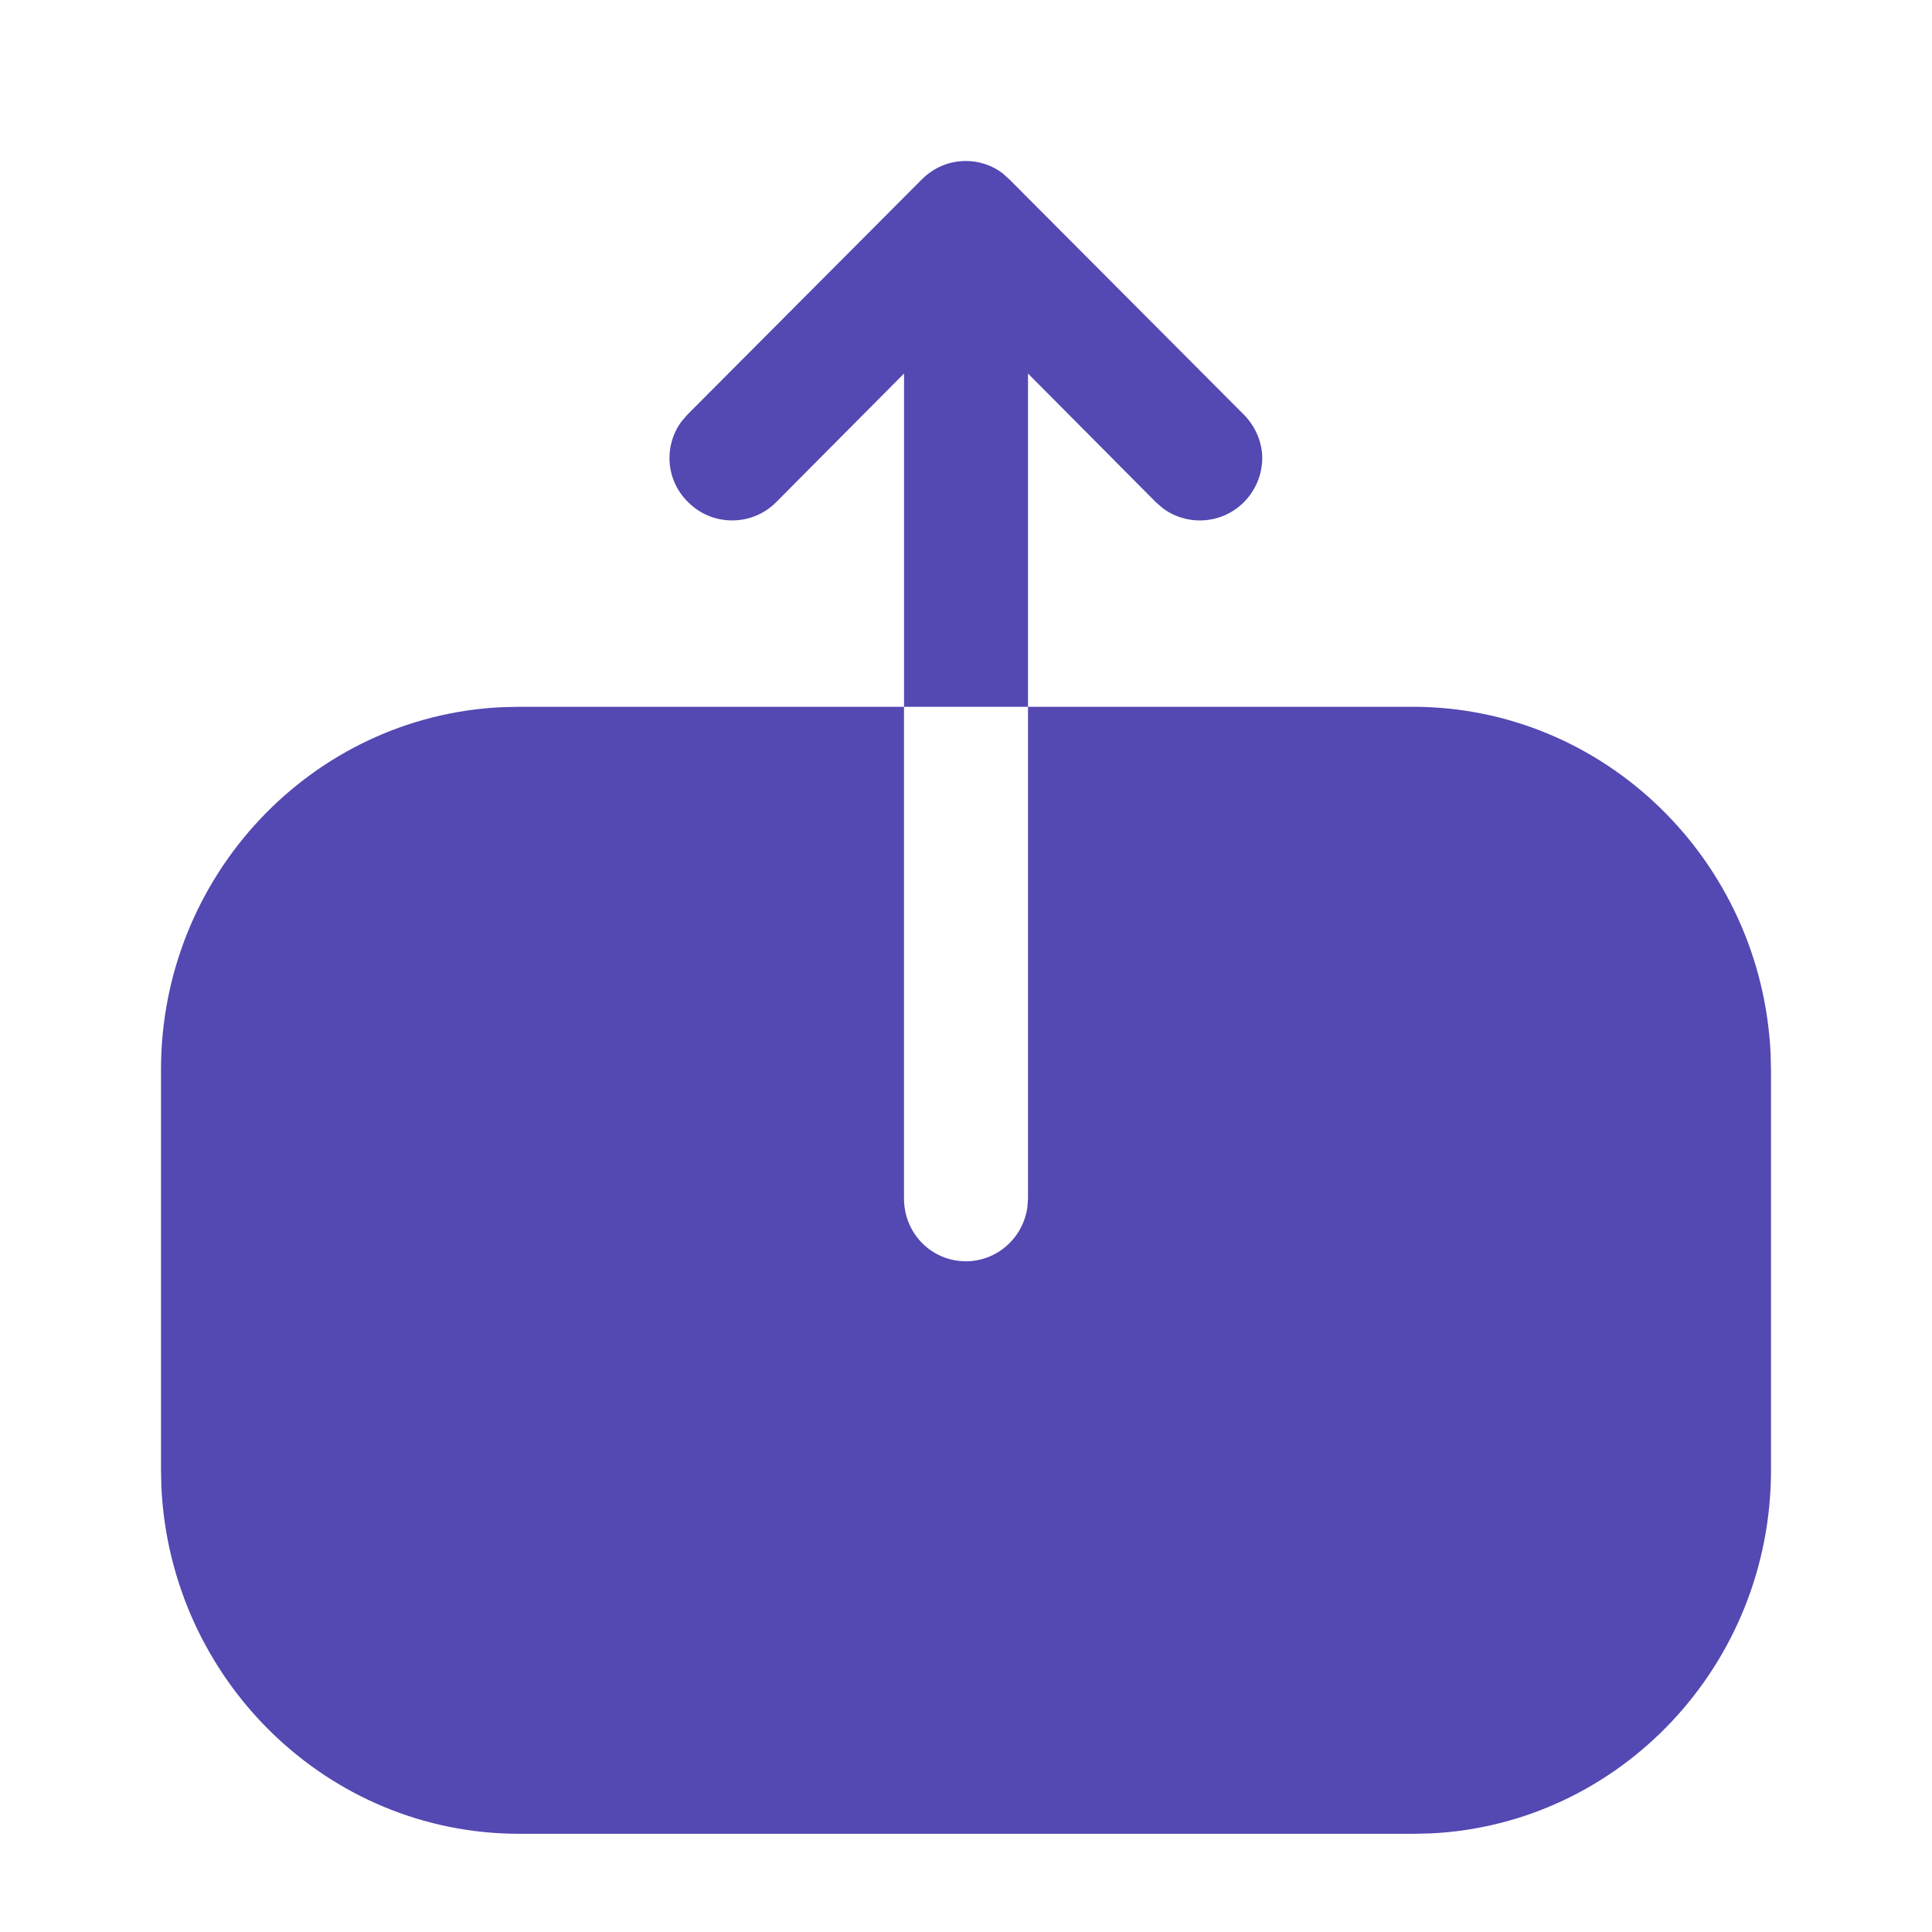
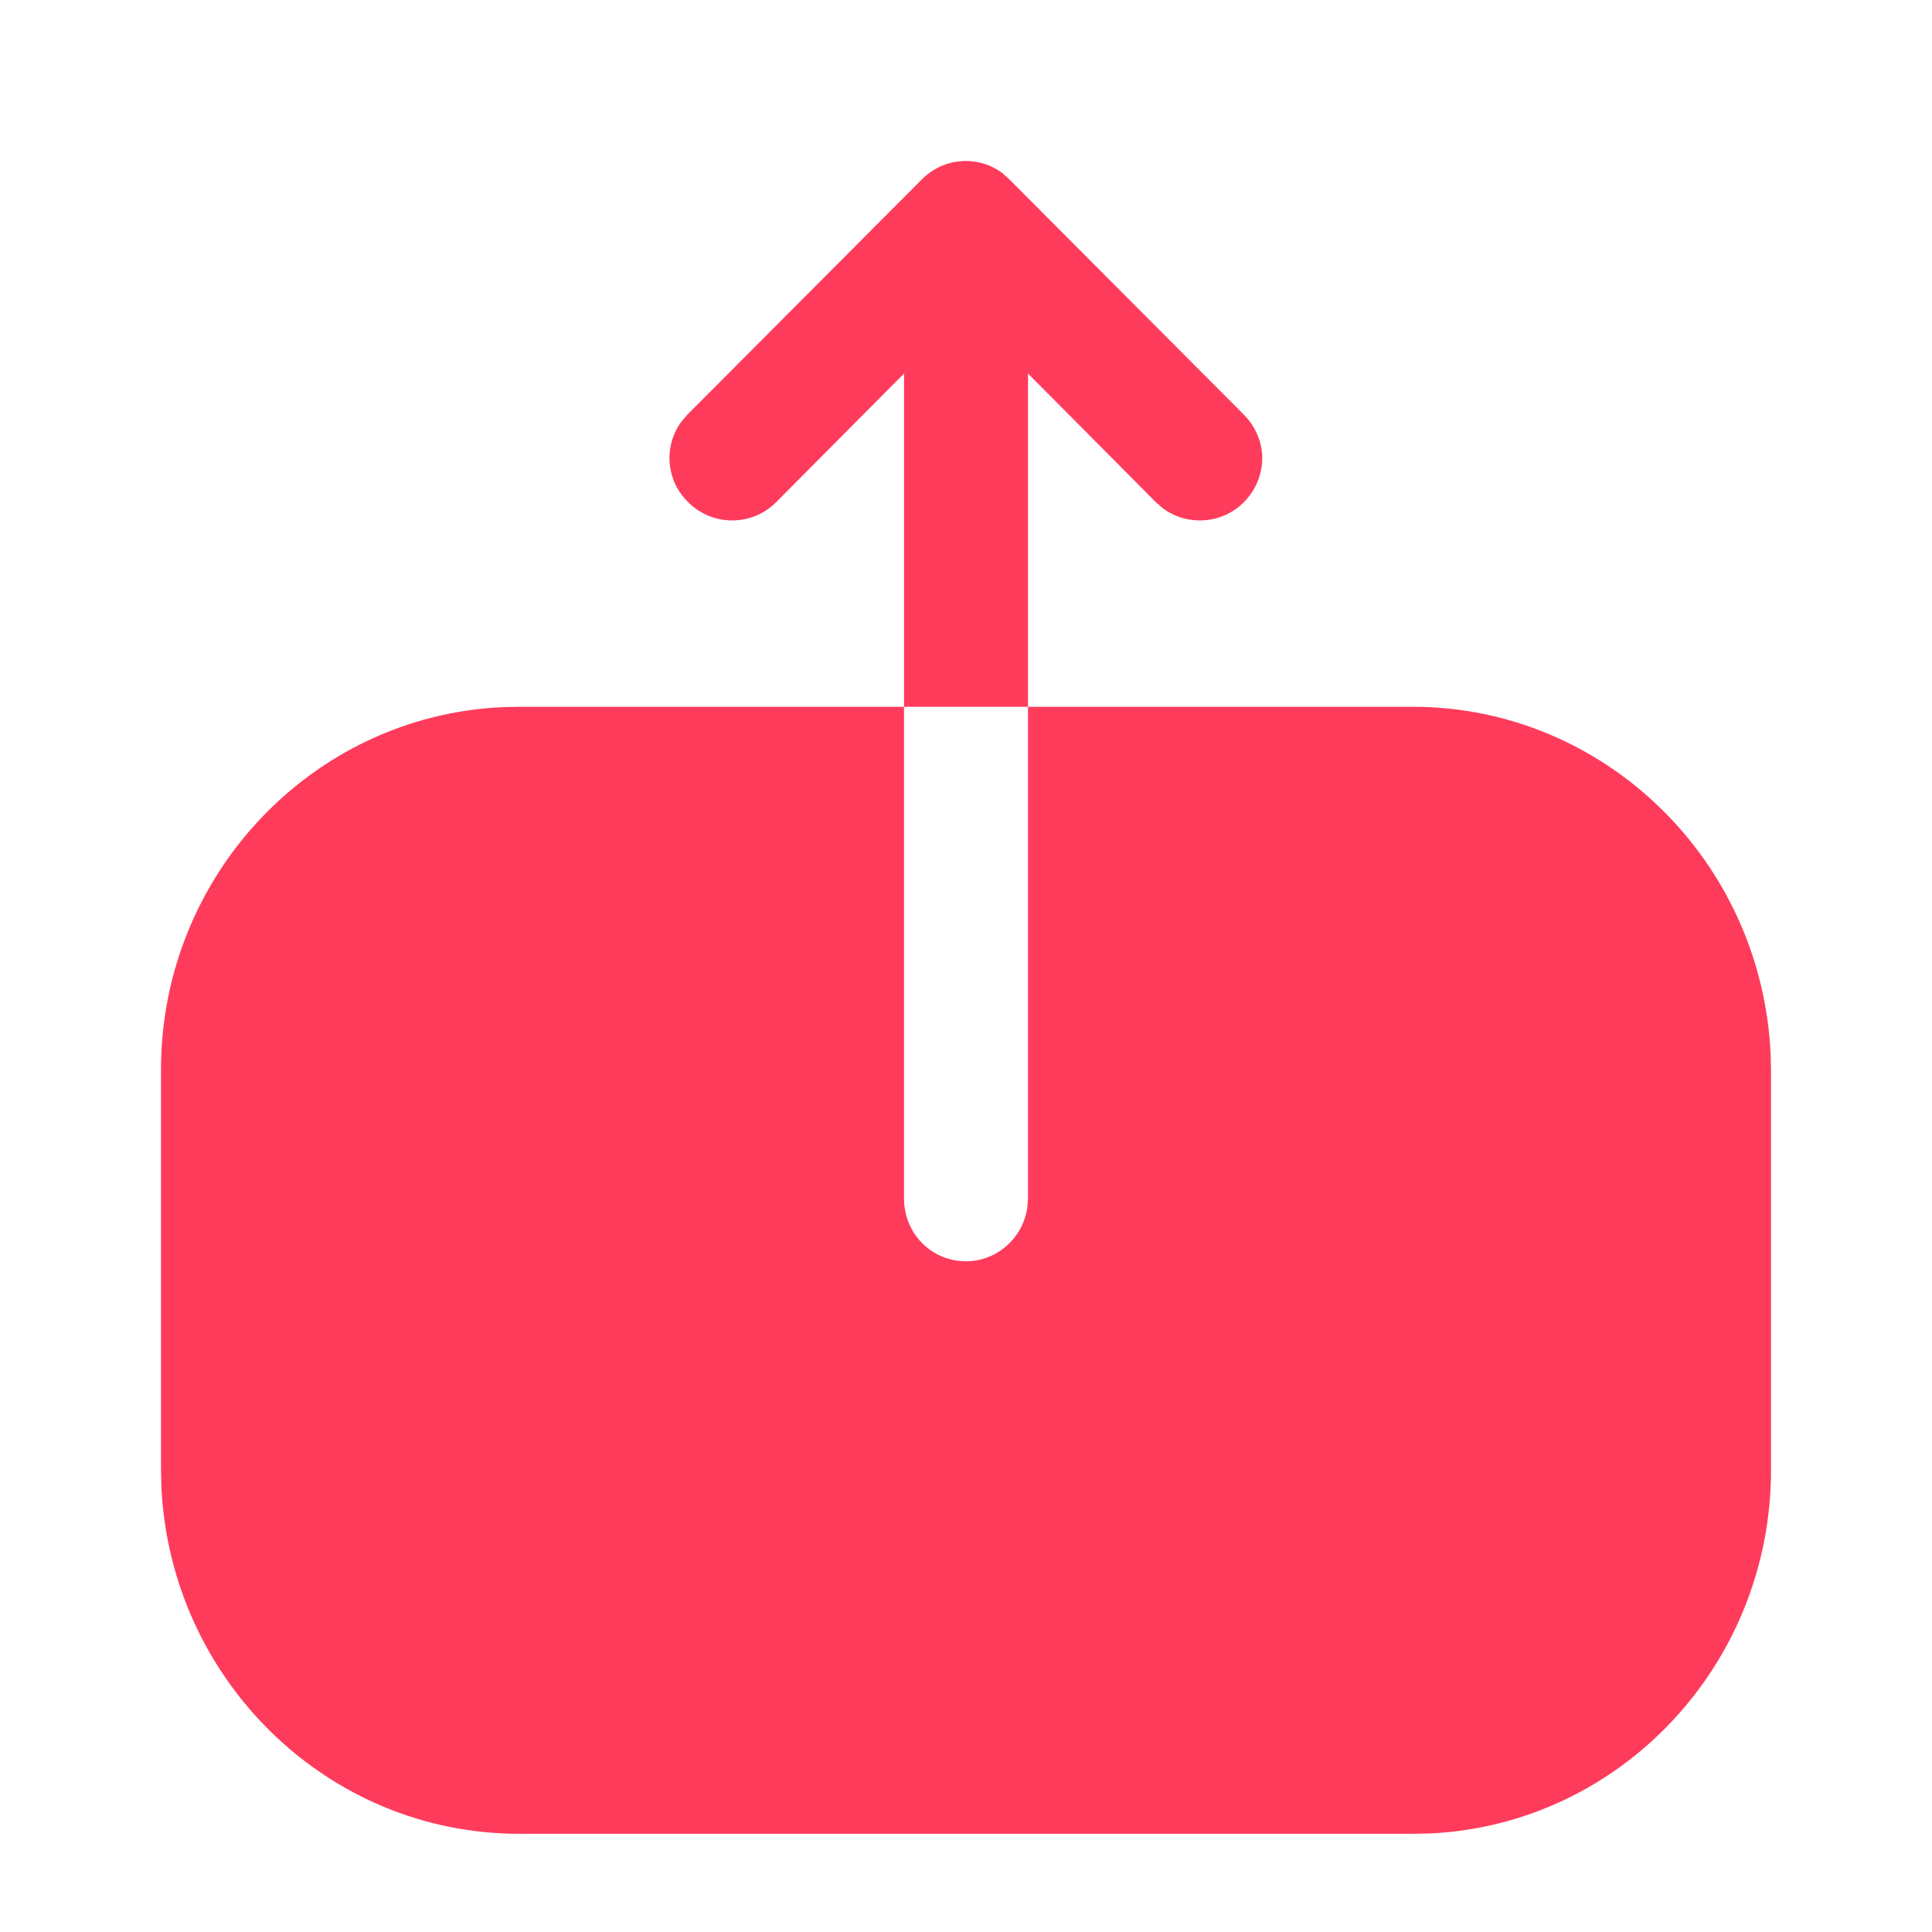
<svg xmlns="http://www.w3.org/2000/svg" width="42" height="42" viewBox="0 0 42 42" fill="none">
-   <path fill-rule="evenodd" clip-rule="evenodd" d="M14.815 9.163C14.425 9.691 14.47 10.443 14.963 10.92C15.488 11.445 16.345 11.445 16.87 10.92L19.653 8.12V15.365H22.348V8.12L25.13 10.92L25.281 11.05C25.808 11.441 26.561 11.397 27.038 10.92C27.3 10.658 27.44 10.307 27.44 9.957C27.44 9.625 27.3 9.275 27.038 9.012L21.945 3.902L21.787 3.76C21.56 3.59 21.28 3.5 21 3.5C20.633 3.5 20.3 3.64 20.038 3.902L14.945 9.012L14.815 9.163ZM10.905 15.374C6.786 15.569 3.5 19.033 3.5 23.253V31.942L3.508 32.314C3.7 36.505 7.106 39.865 11.287 39.865H30.73L31.096 39.857C35.214 39.662 38.5 36.197 38.5 31.96V23.289L38.492 22.915C38.299 18.709 34.877 15.365 30.712 15.365H22.348V26.049L22.335 26.236C22.245 26.911 21.674 27.419 21 27.419C20.247 27.419 19.652 26.814 19.652 26.049V15.365H11.27L10.905 15.374Z" fill="#5448B2" />
+   <path fill-rule="evenodd" clip-rule="evenodd" d="M14.815 9.163C14.425 9.691 14.47 10.443 14.963 10.92C15.488 11.445 16.345 11.445 16.87 10.92L19.653 8.12V15.365H22.348V8.12L25.13 10.92L25.281 11.05C25.808 11.441 26.561 11.397 27.038 10.92C27.3 10.658 27.44 10.307 27.44 9.957C27.44 9.625 27.3 9.275 27.038 9.012L21.945 3.902L21.787 3.76C21.56 3.59 21.28 3.5 21 3.5C20.633 3.5 20.3 3.64 20.038 3.902L14.945 9.012L14.815 9.163ZM10.905 15.374C6.786 15.569 3.5 19.033 3.5 23.253V31.942L3.508 32.314C3.7 36.505 7.106 39.865 11.287 39.865H30.73L31.096 39.857C35.214 39.662 38.5 36.197 38.5 31.96V23.289L38.492 22.915C38.299 18.709 34.877 15.365 30.712 15.365H22.348V26.049L22.335 26.236C22.245 26.911 21.674 27.419 21 27.419C20.247 27.419 19.652 26.814 19.652 26.049V15.365H11.27L10.905 15.374Z" fill="rgb(255, 59, 92)" />
</svg>
